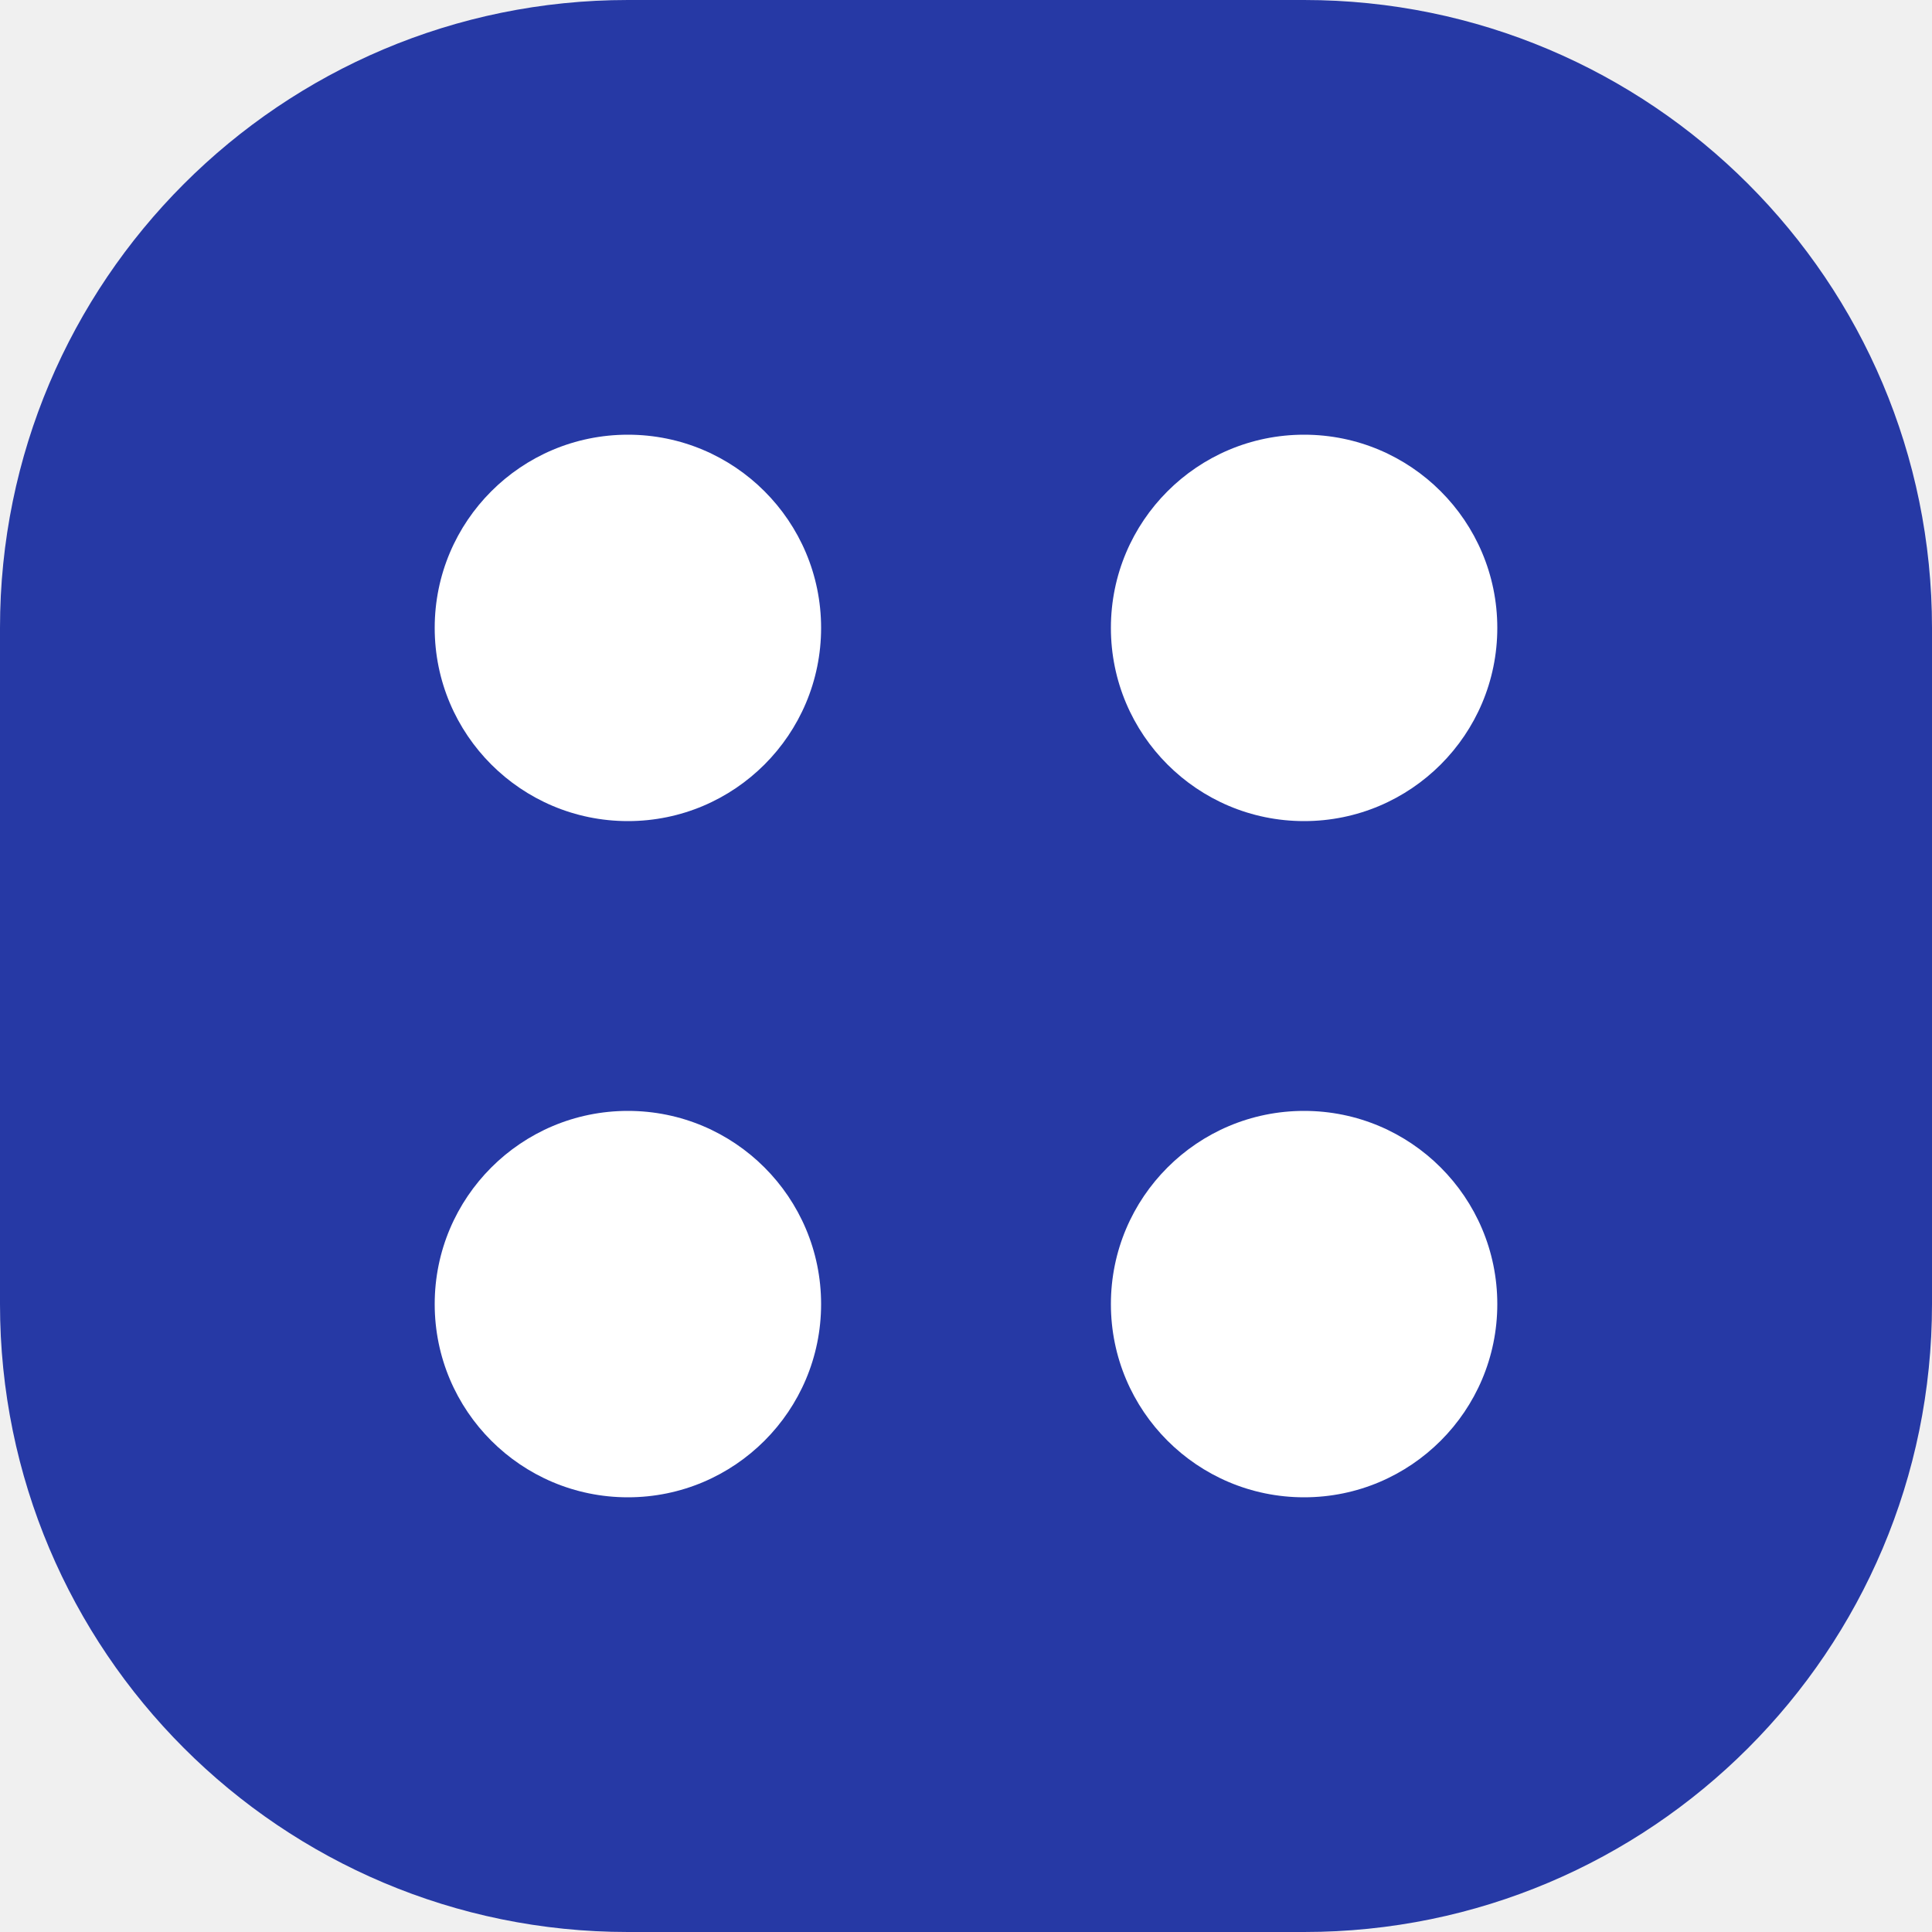
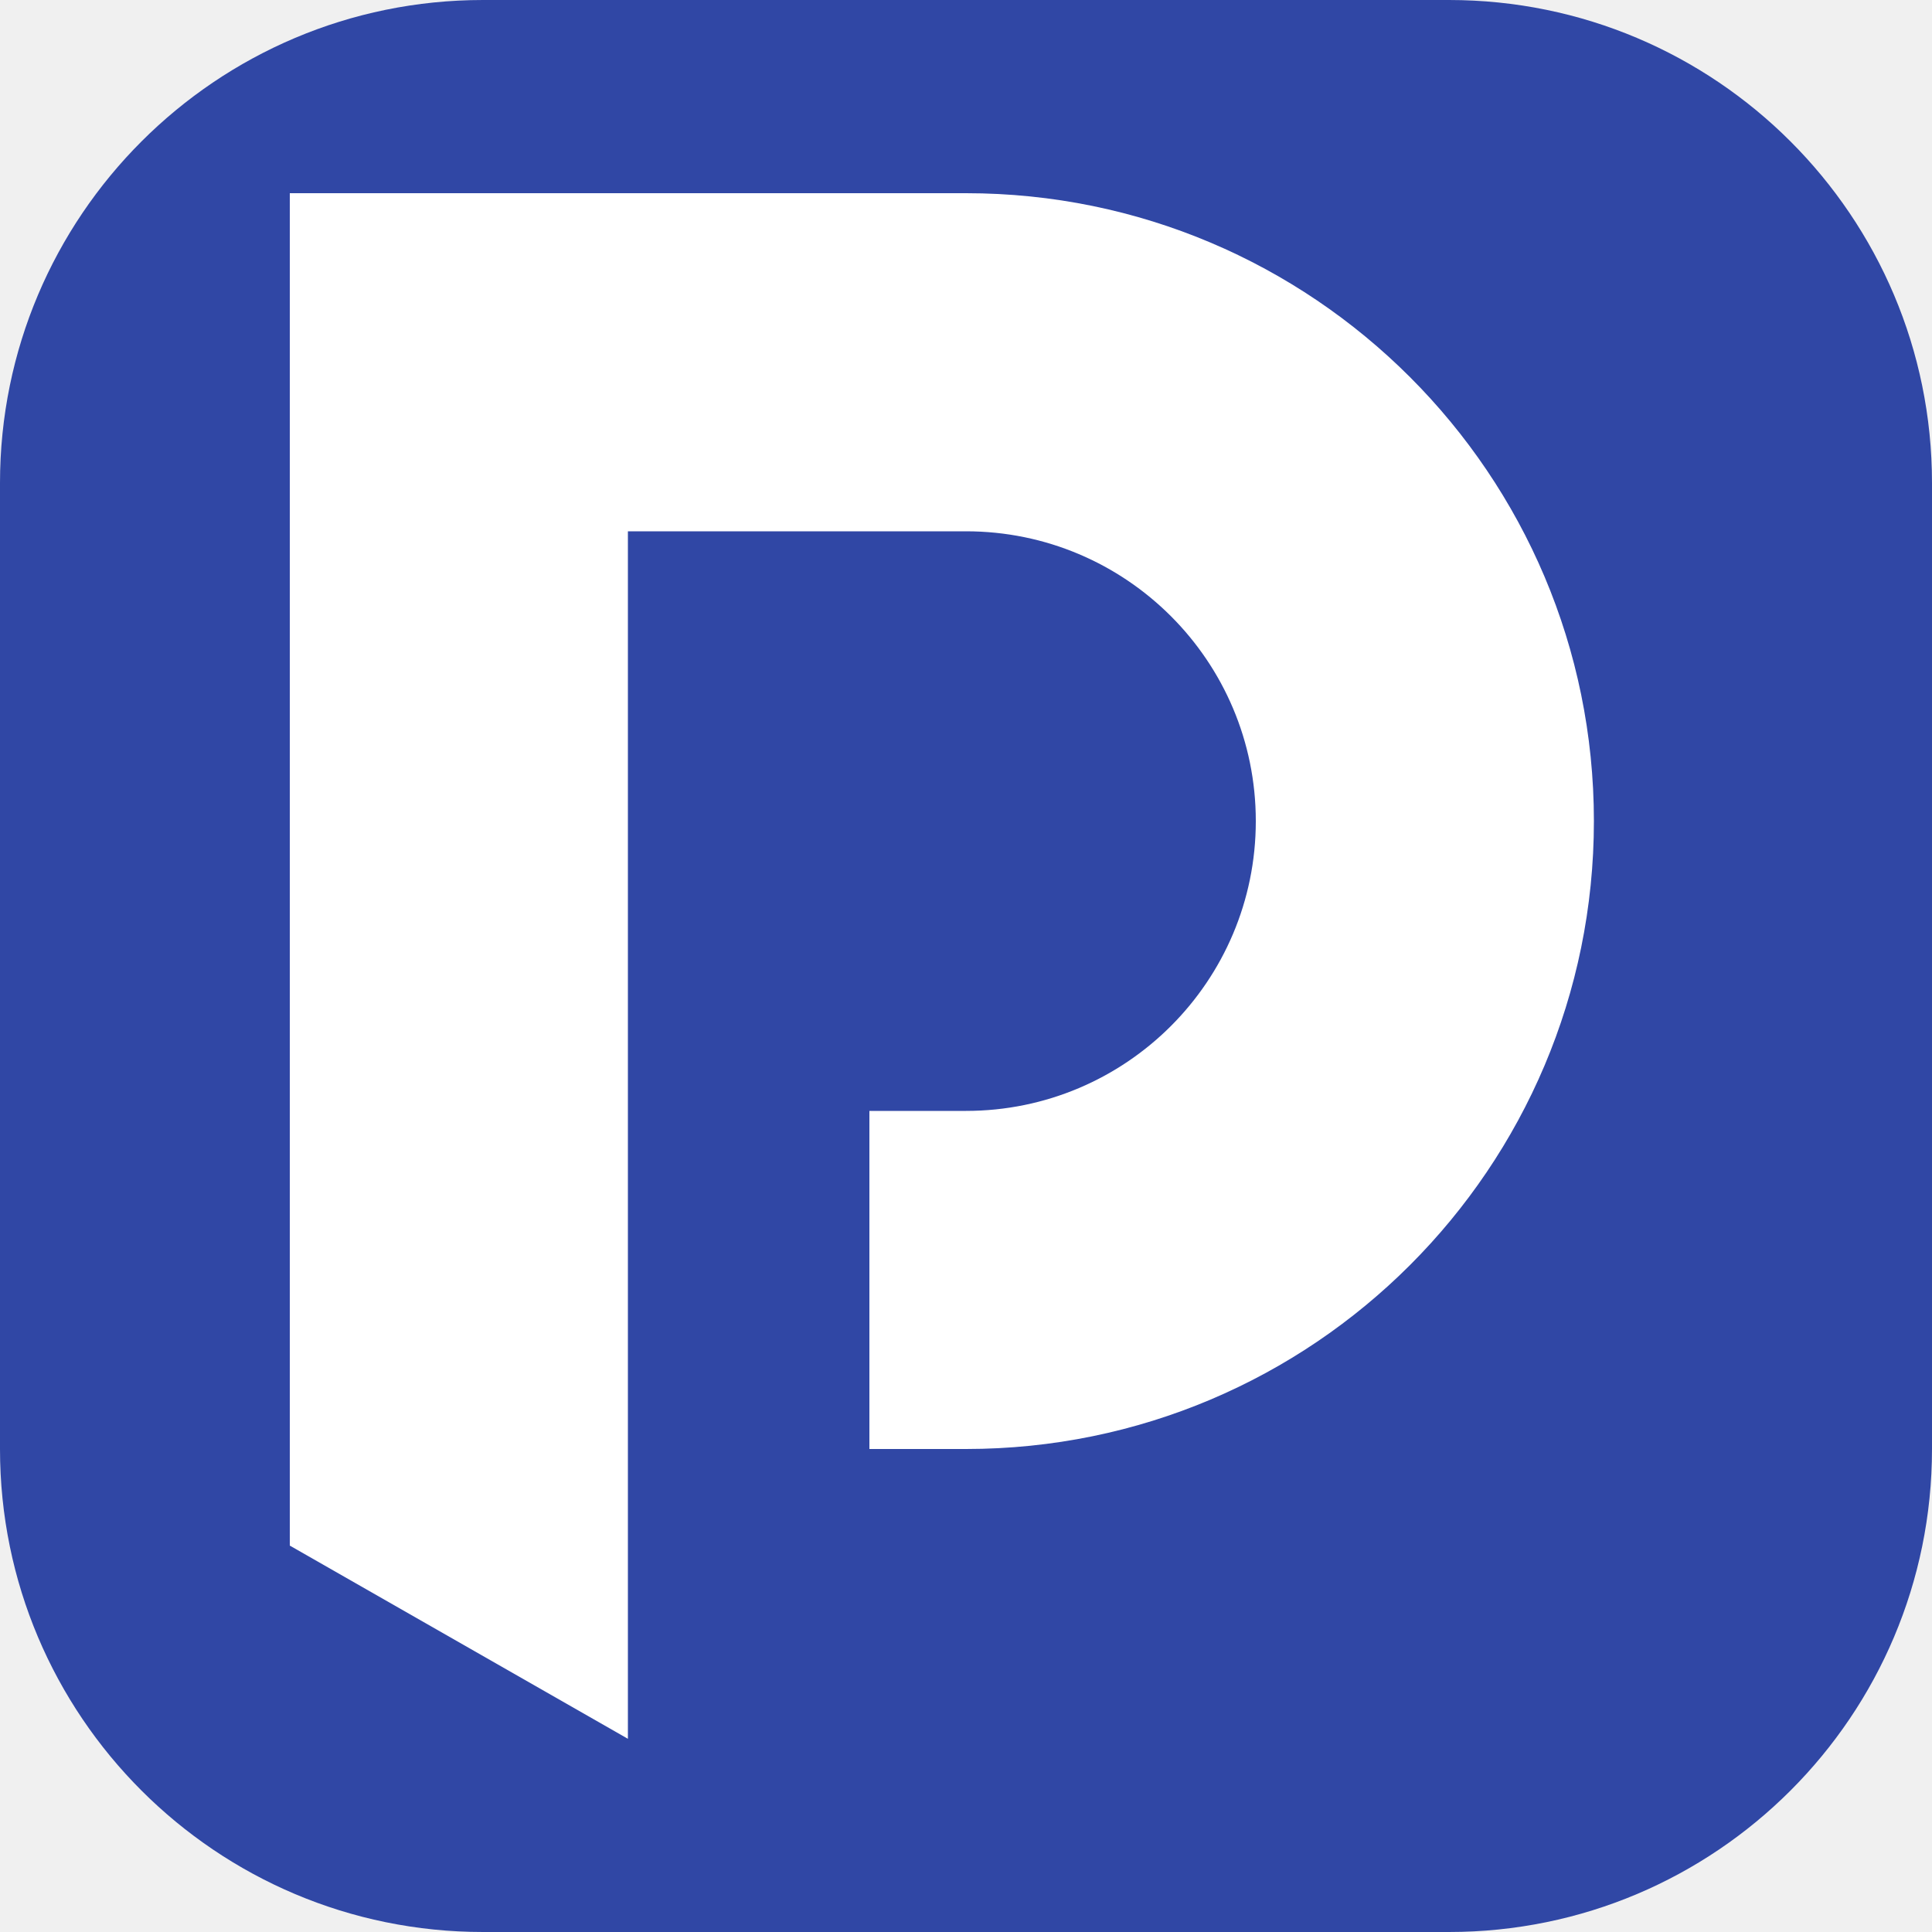
<svg xmlns="http://www.w3.org/2000/svg" viewBox="0 0 40 40">
-   <rect width="40" height="40" rx="13" fill="#2639a5" />
-   <g fill="#fff">
-     <circle cx="13" cy="13" r="4" />
-     <circle cx="27" cy="13" r="4" />
-     <circle cx="13" cy="27" r="4" />
-     <circle cx="27" cy="27" r="4" />
-   </g>
+   <rect width="40" height="40" rx="10" fill="#3047a5" />
+   <path fill="#fff" d="M6 4h14a13 13 0 0 1 0 26h-2v-7h2a6 6 0 0 0 0-12h-7v25l-7-4Z" />
</svg>
